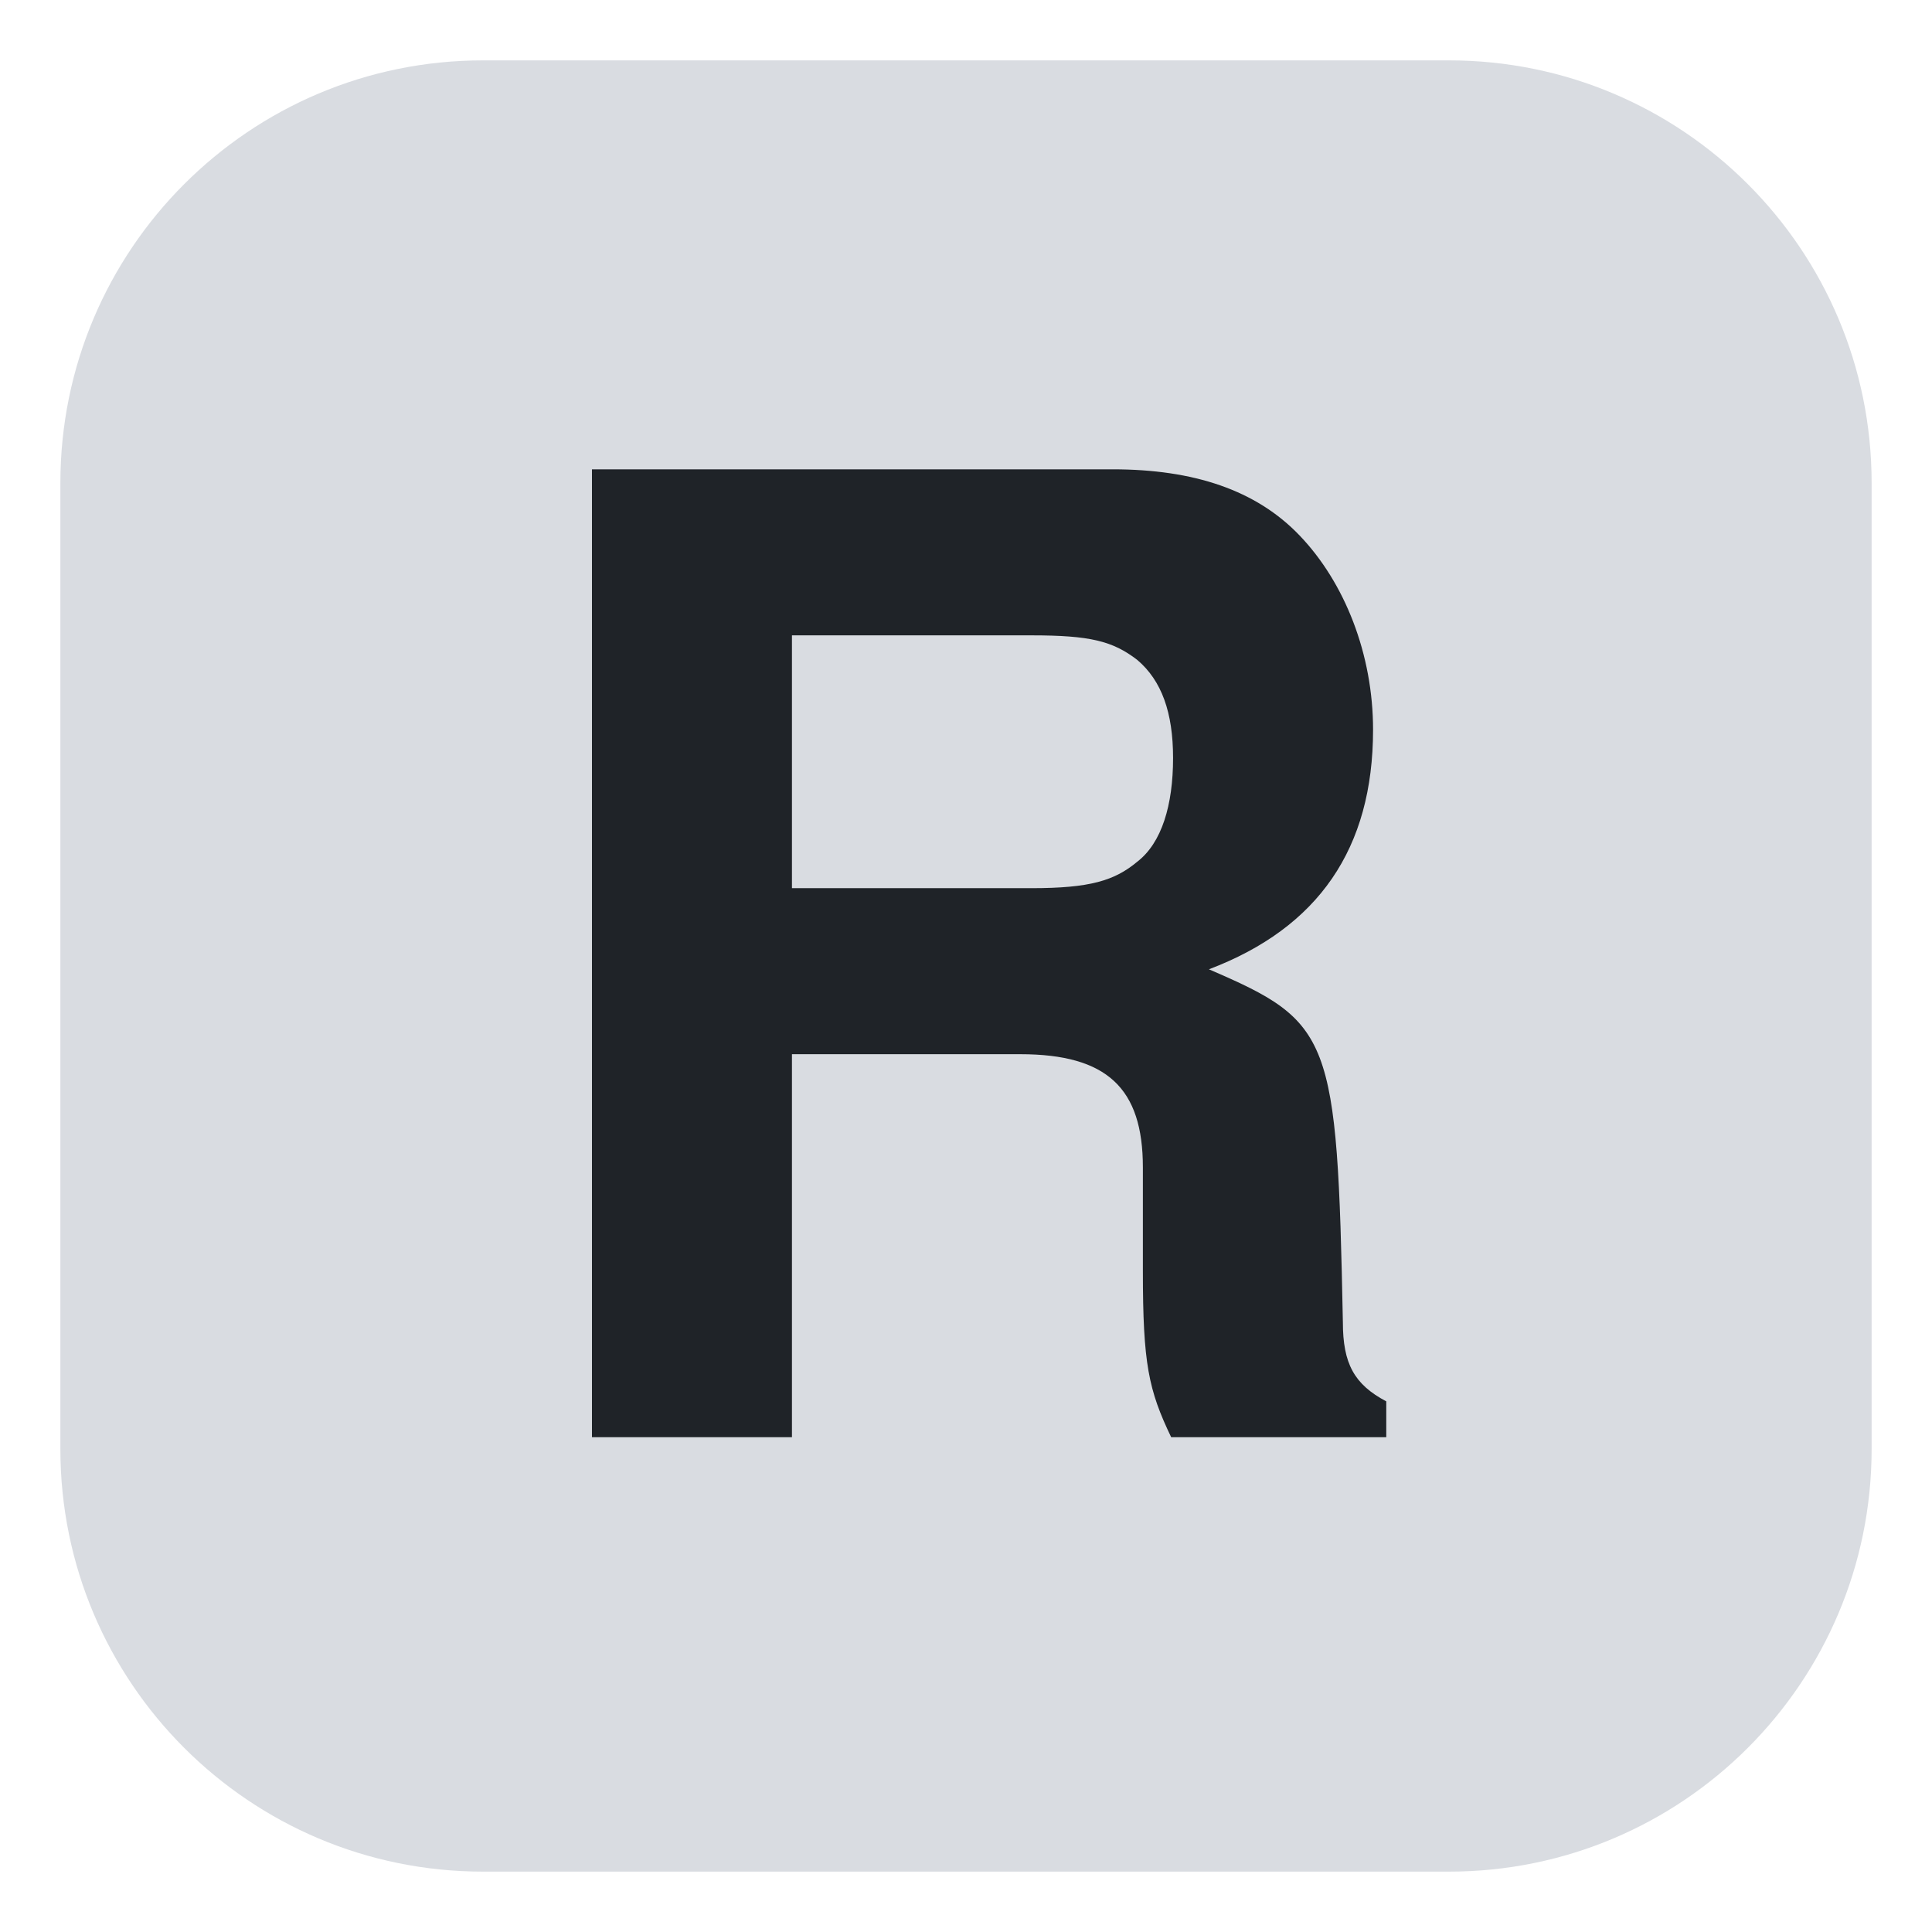
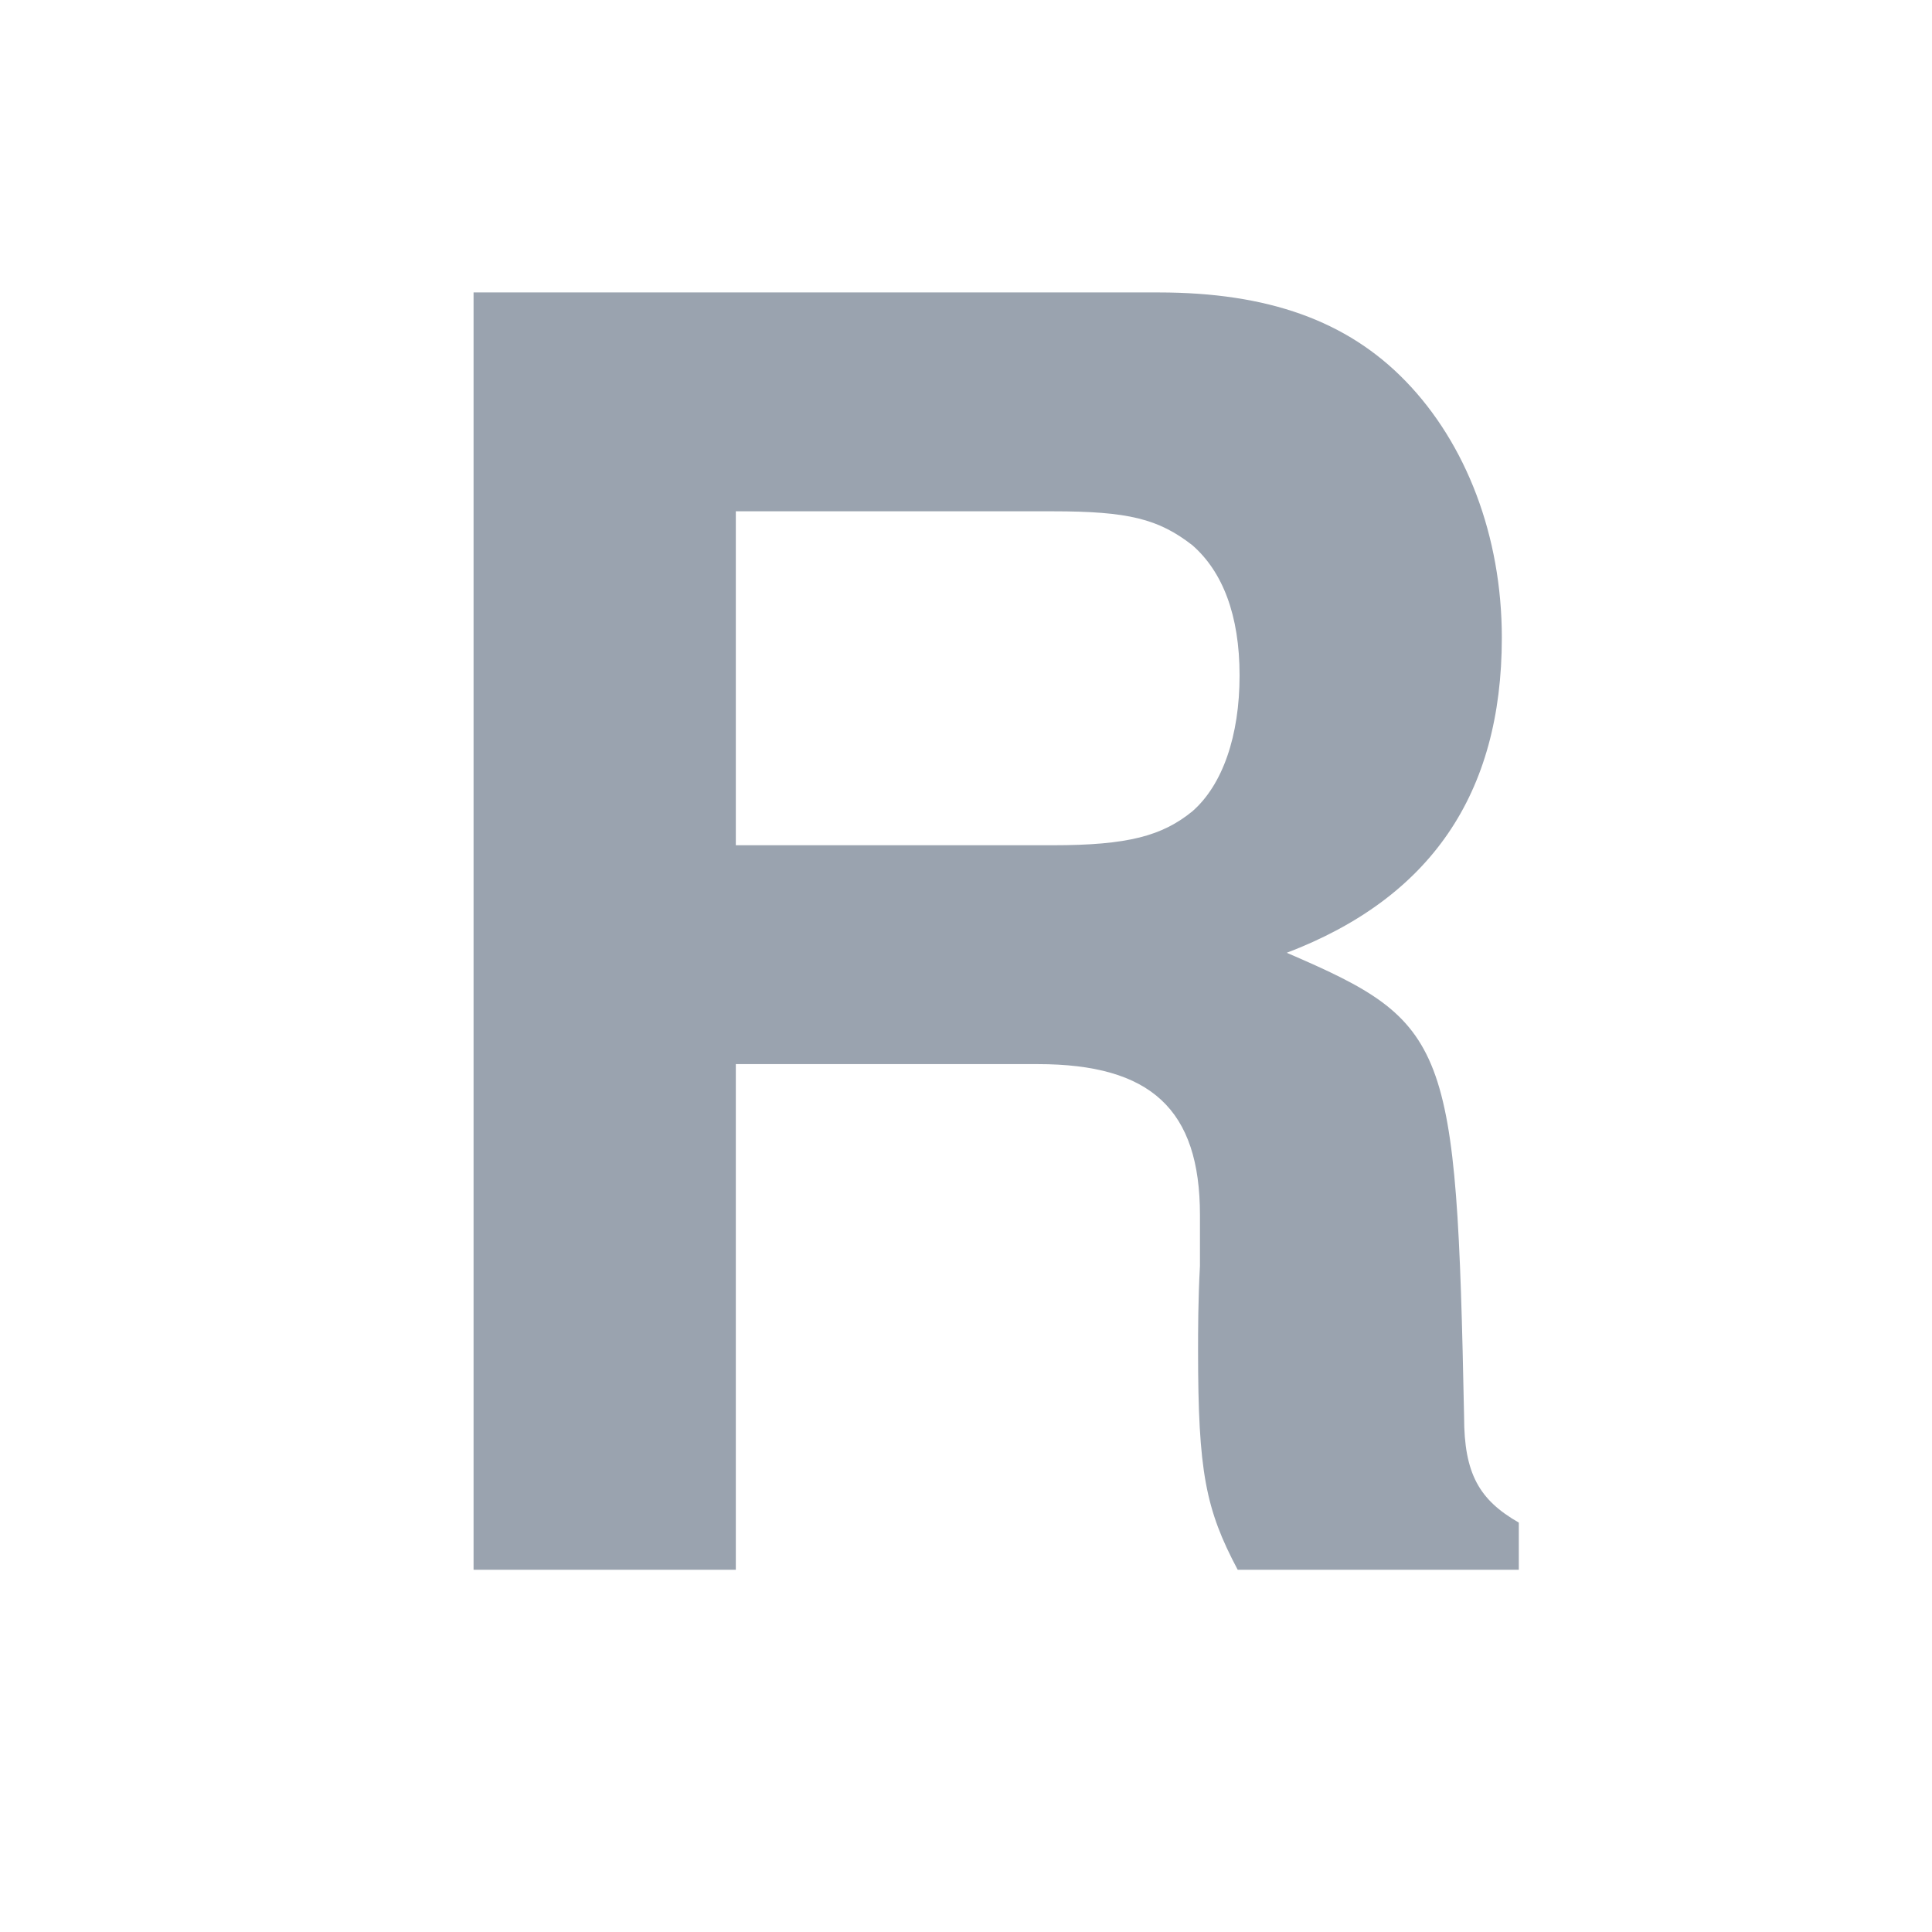
<svg xmlns="http://www.w3.org/2000/svg" width="16" height="16" viewBox="0 0 16 16">
-   <rect x="0.5" y="0.5" width="15" height="15" rx="3.5" fill="#D9DCE1" />
-   <text x="8" y="11.9" text-anchor="middle" font-family="-apple-system, BlinkMacSystemFont, 'Segoe UI', Helvetica, Arial, sans-serif" font-size="11" font-weight="700" fill="#1F2328">R</text>
+   <text x="8" y="13" text-anchor="middle" font-family="-apple-system, BlinkMacSystemFont, 'Segoe UI', Helvetica, Arial, sans-serif" font-size="14.5" font-weight="800" fill="#9AA3AF">R</text>
</svg>
